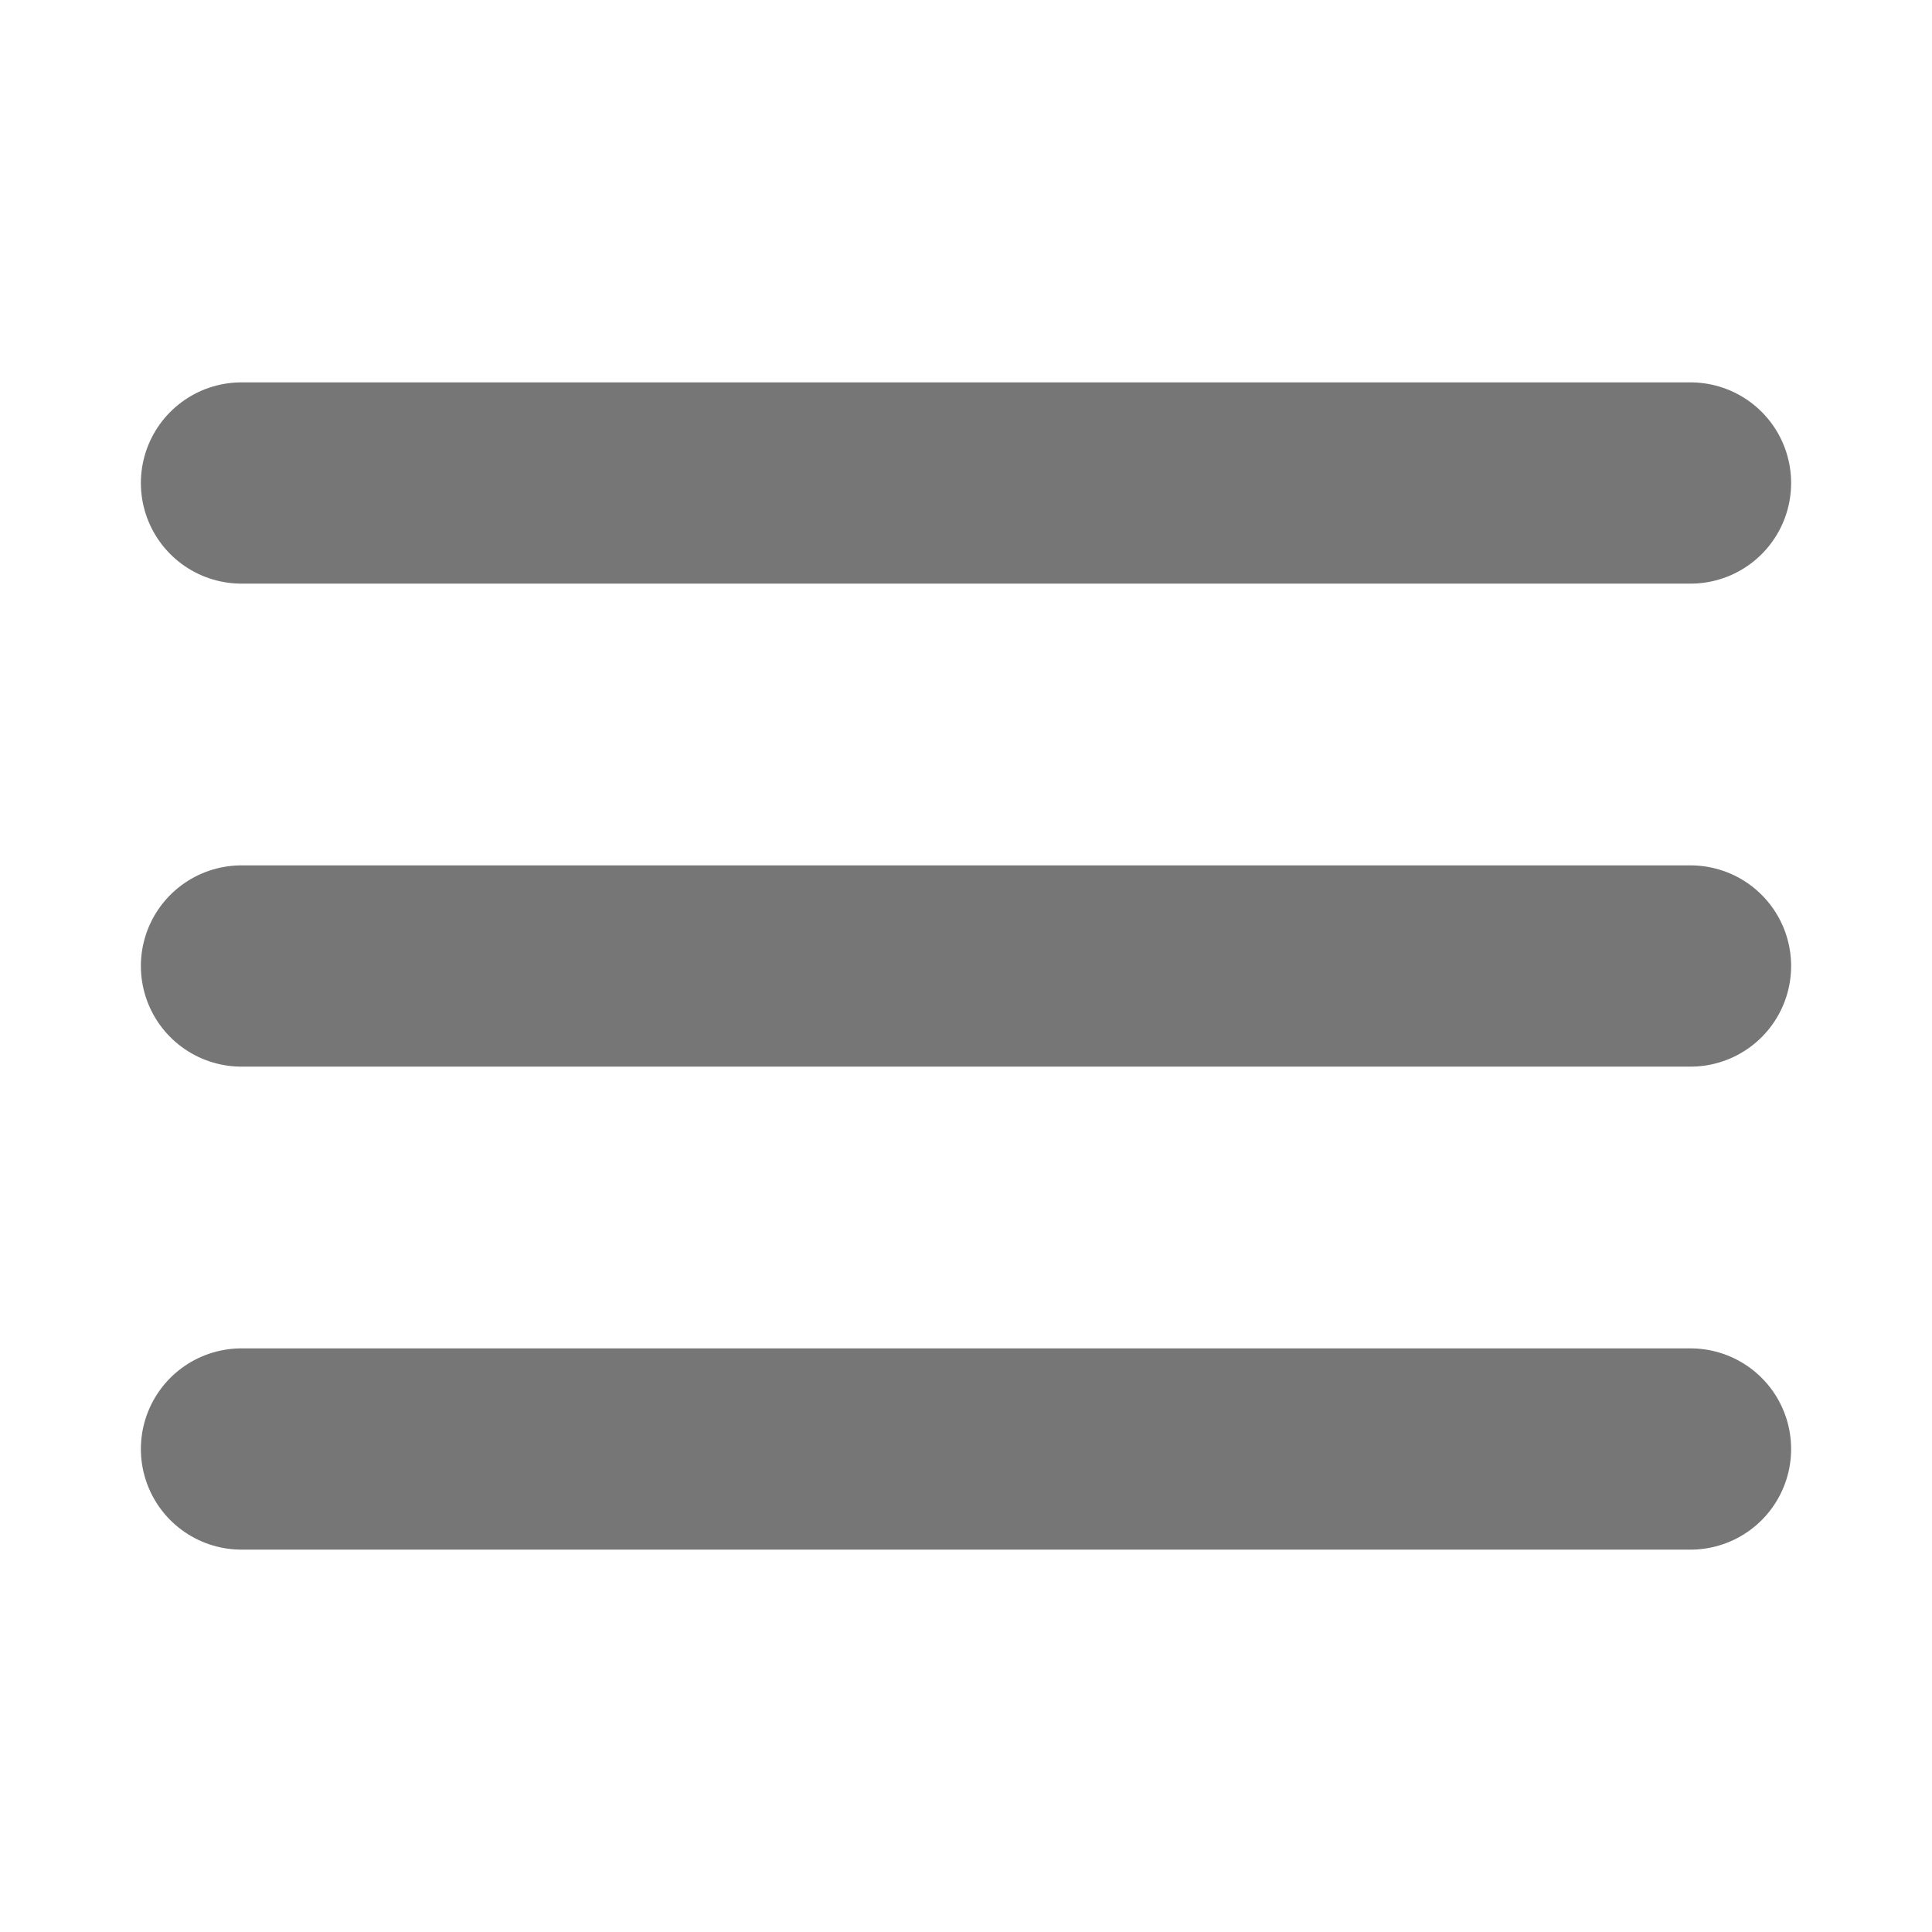
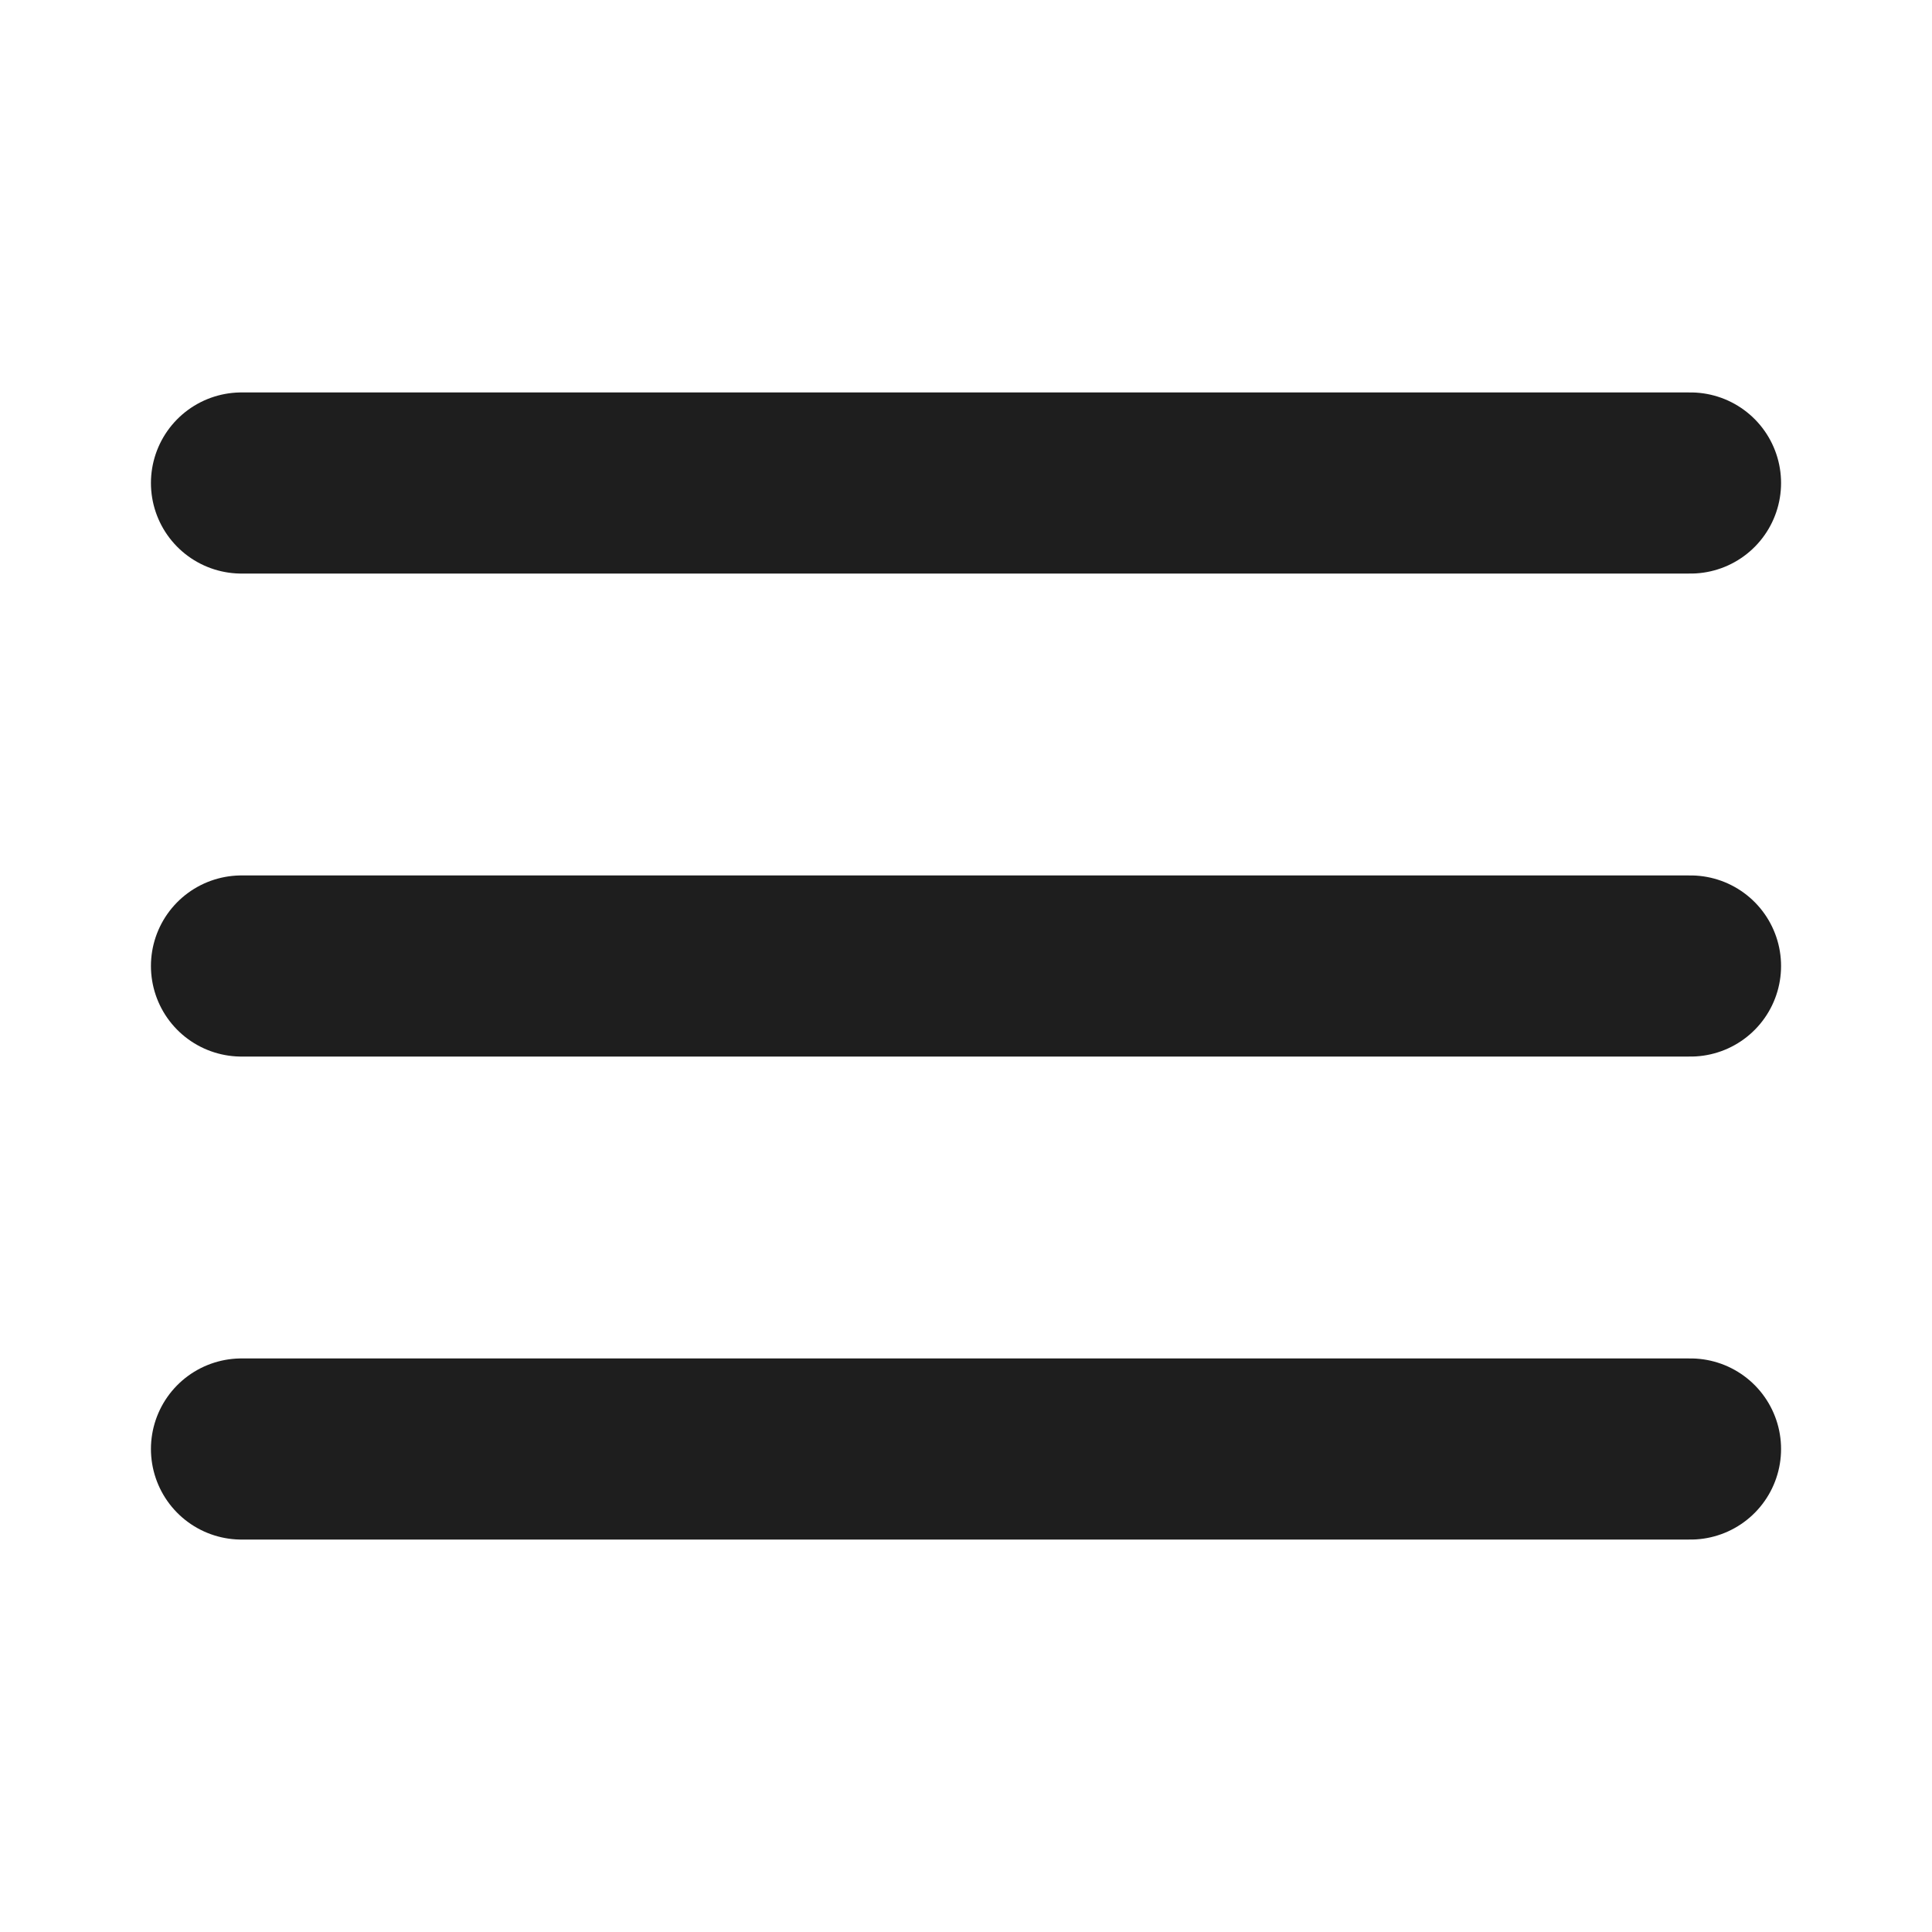
- <svg xmlns="http://www.w3.org/2000/svg" width="24" height="24" viewBox="0 0 24 24" fill="none">
-   <path d="M3 12H21M3 6H21M3 18H21" stroke="#767676" stroke-width="2.5" stroke-linecap="round" stroke-linejoin="round" />
+ <svg xmlns="http://www.w3.org/2000/svg" width="32" height="32" viewBox="0 0 32 32" fill="none">
+   <path d="M4 16H28M4 8H28M4 24H28" stroke="#1E1E1E" stroke-width="3" stroke-linecap="round" stroke-linejoin="round" />
</svg>
